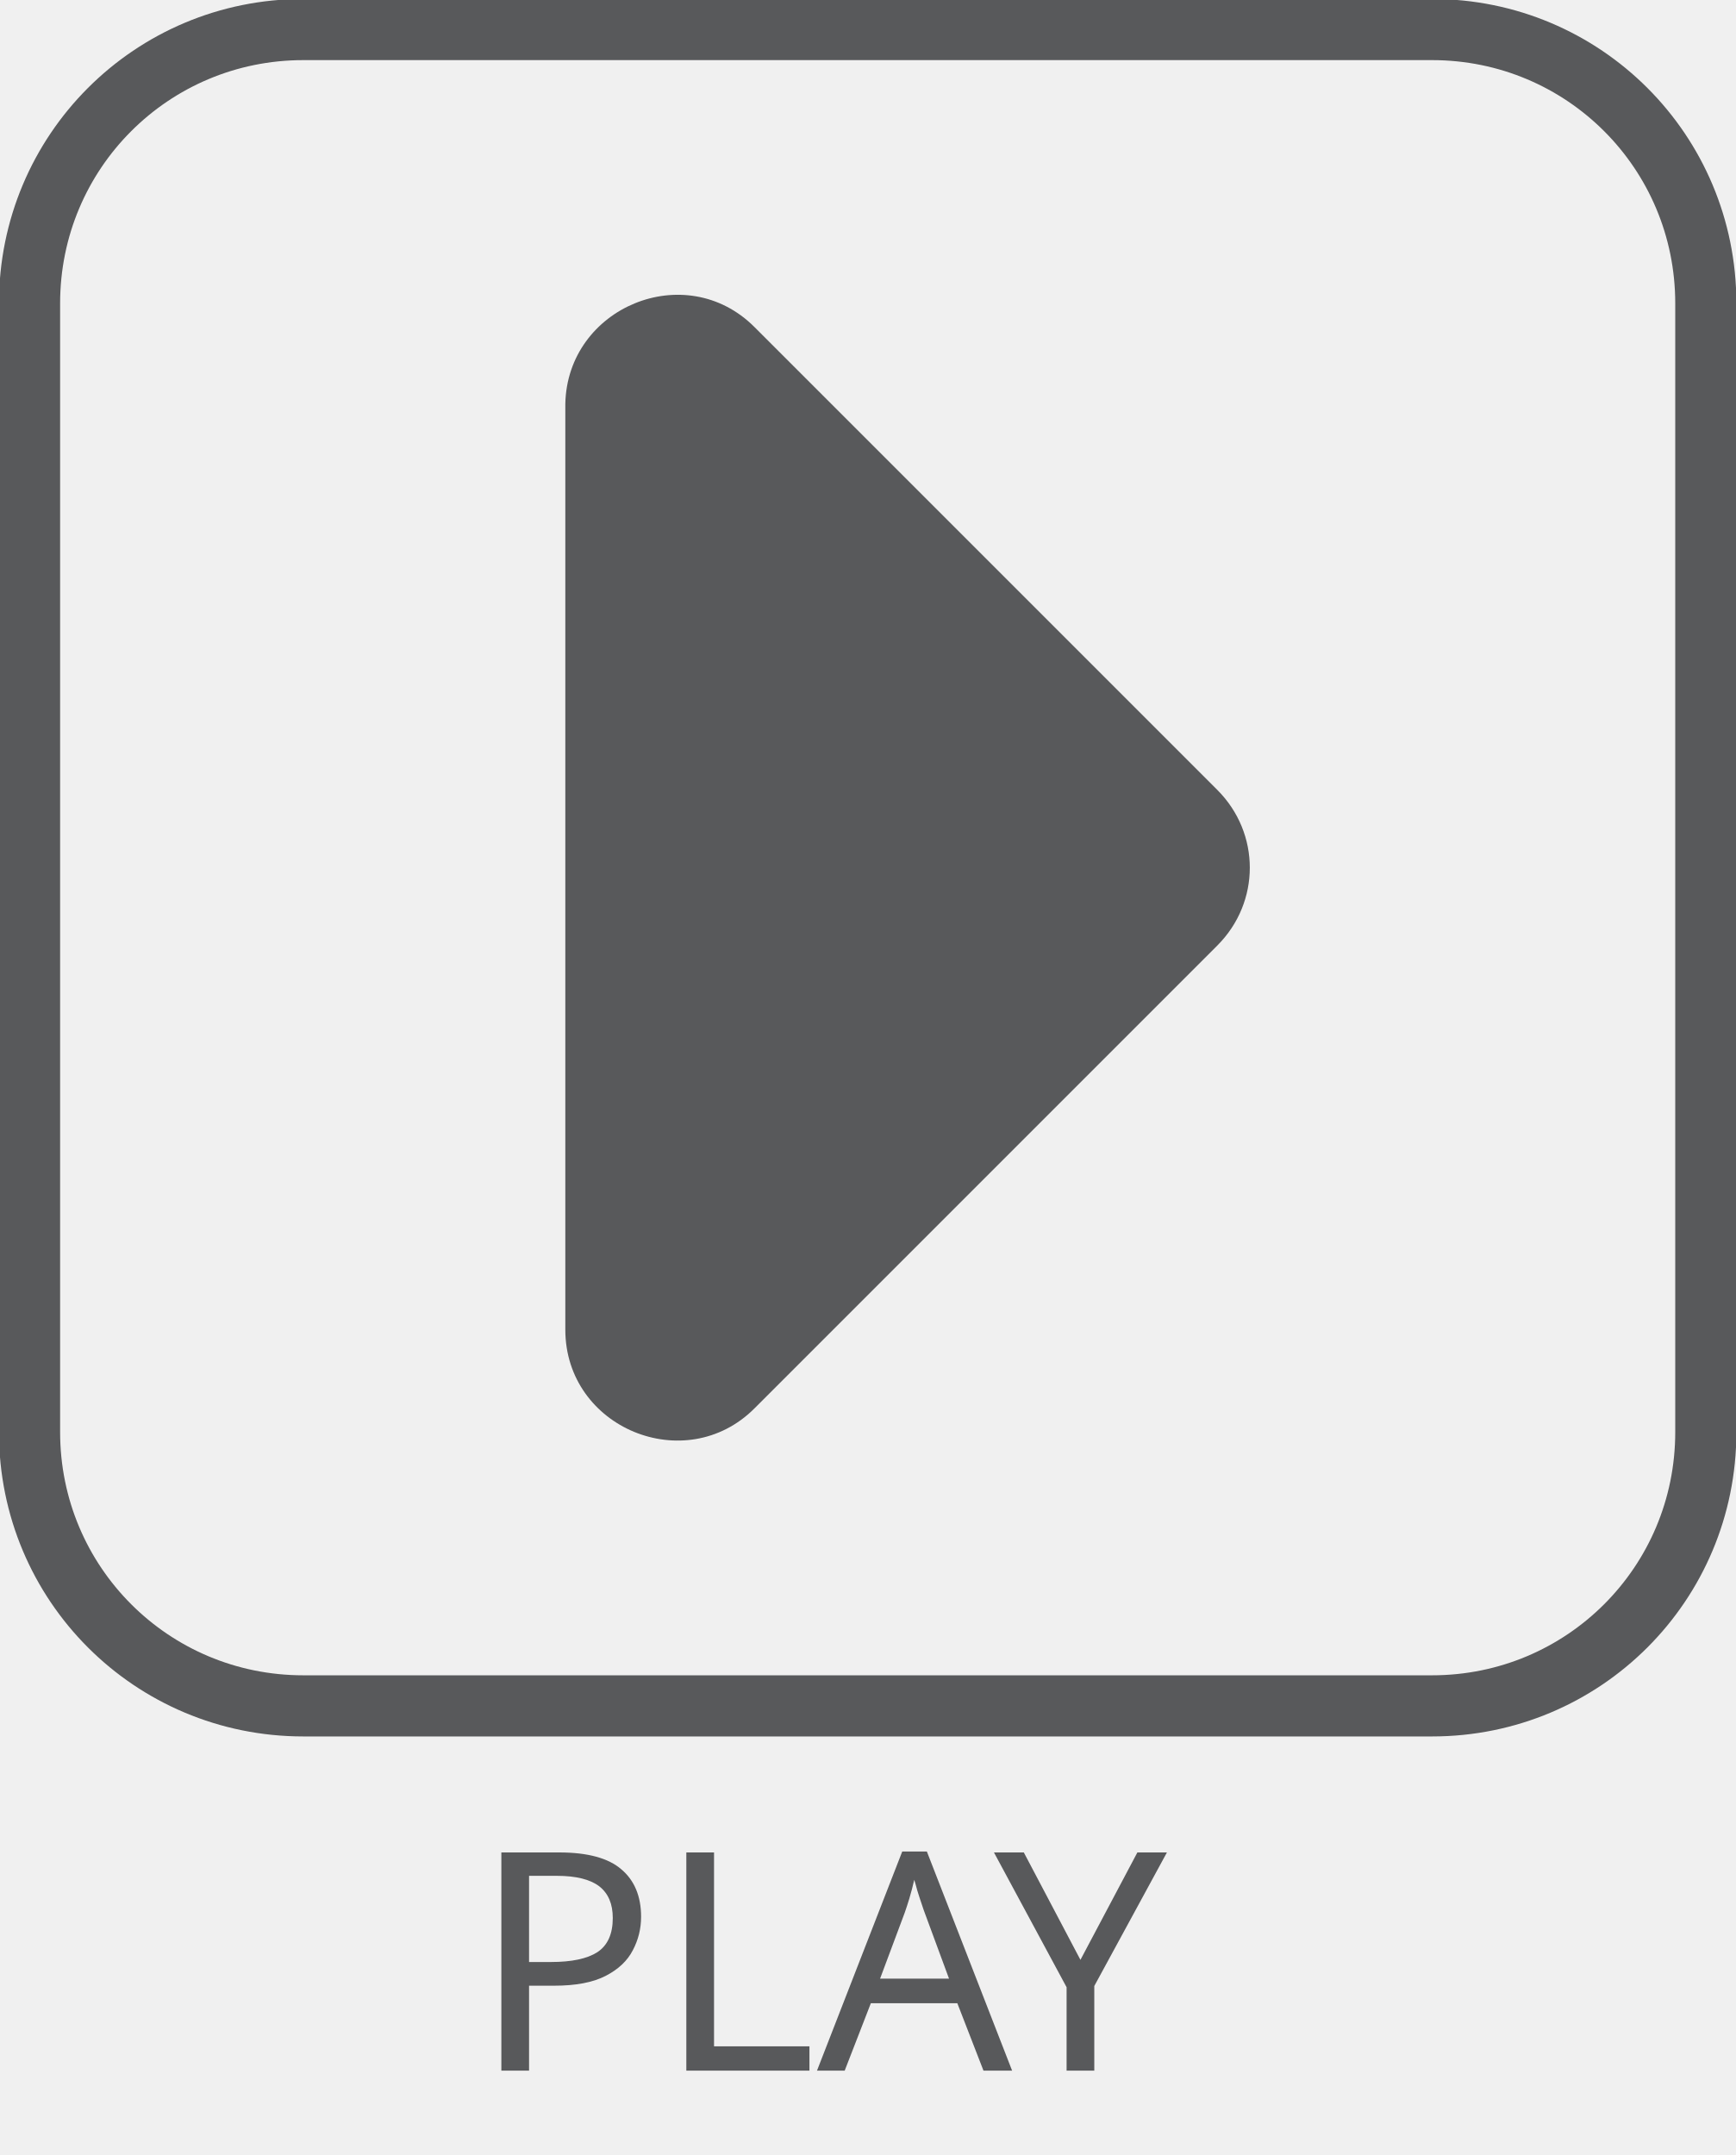
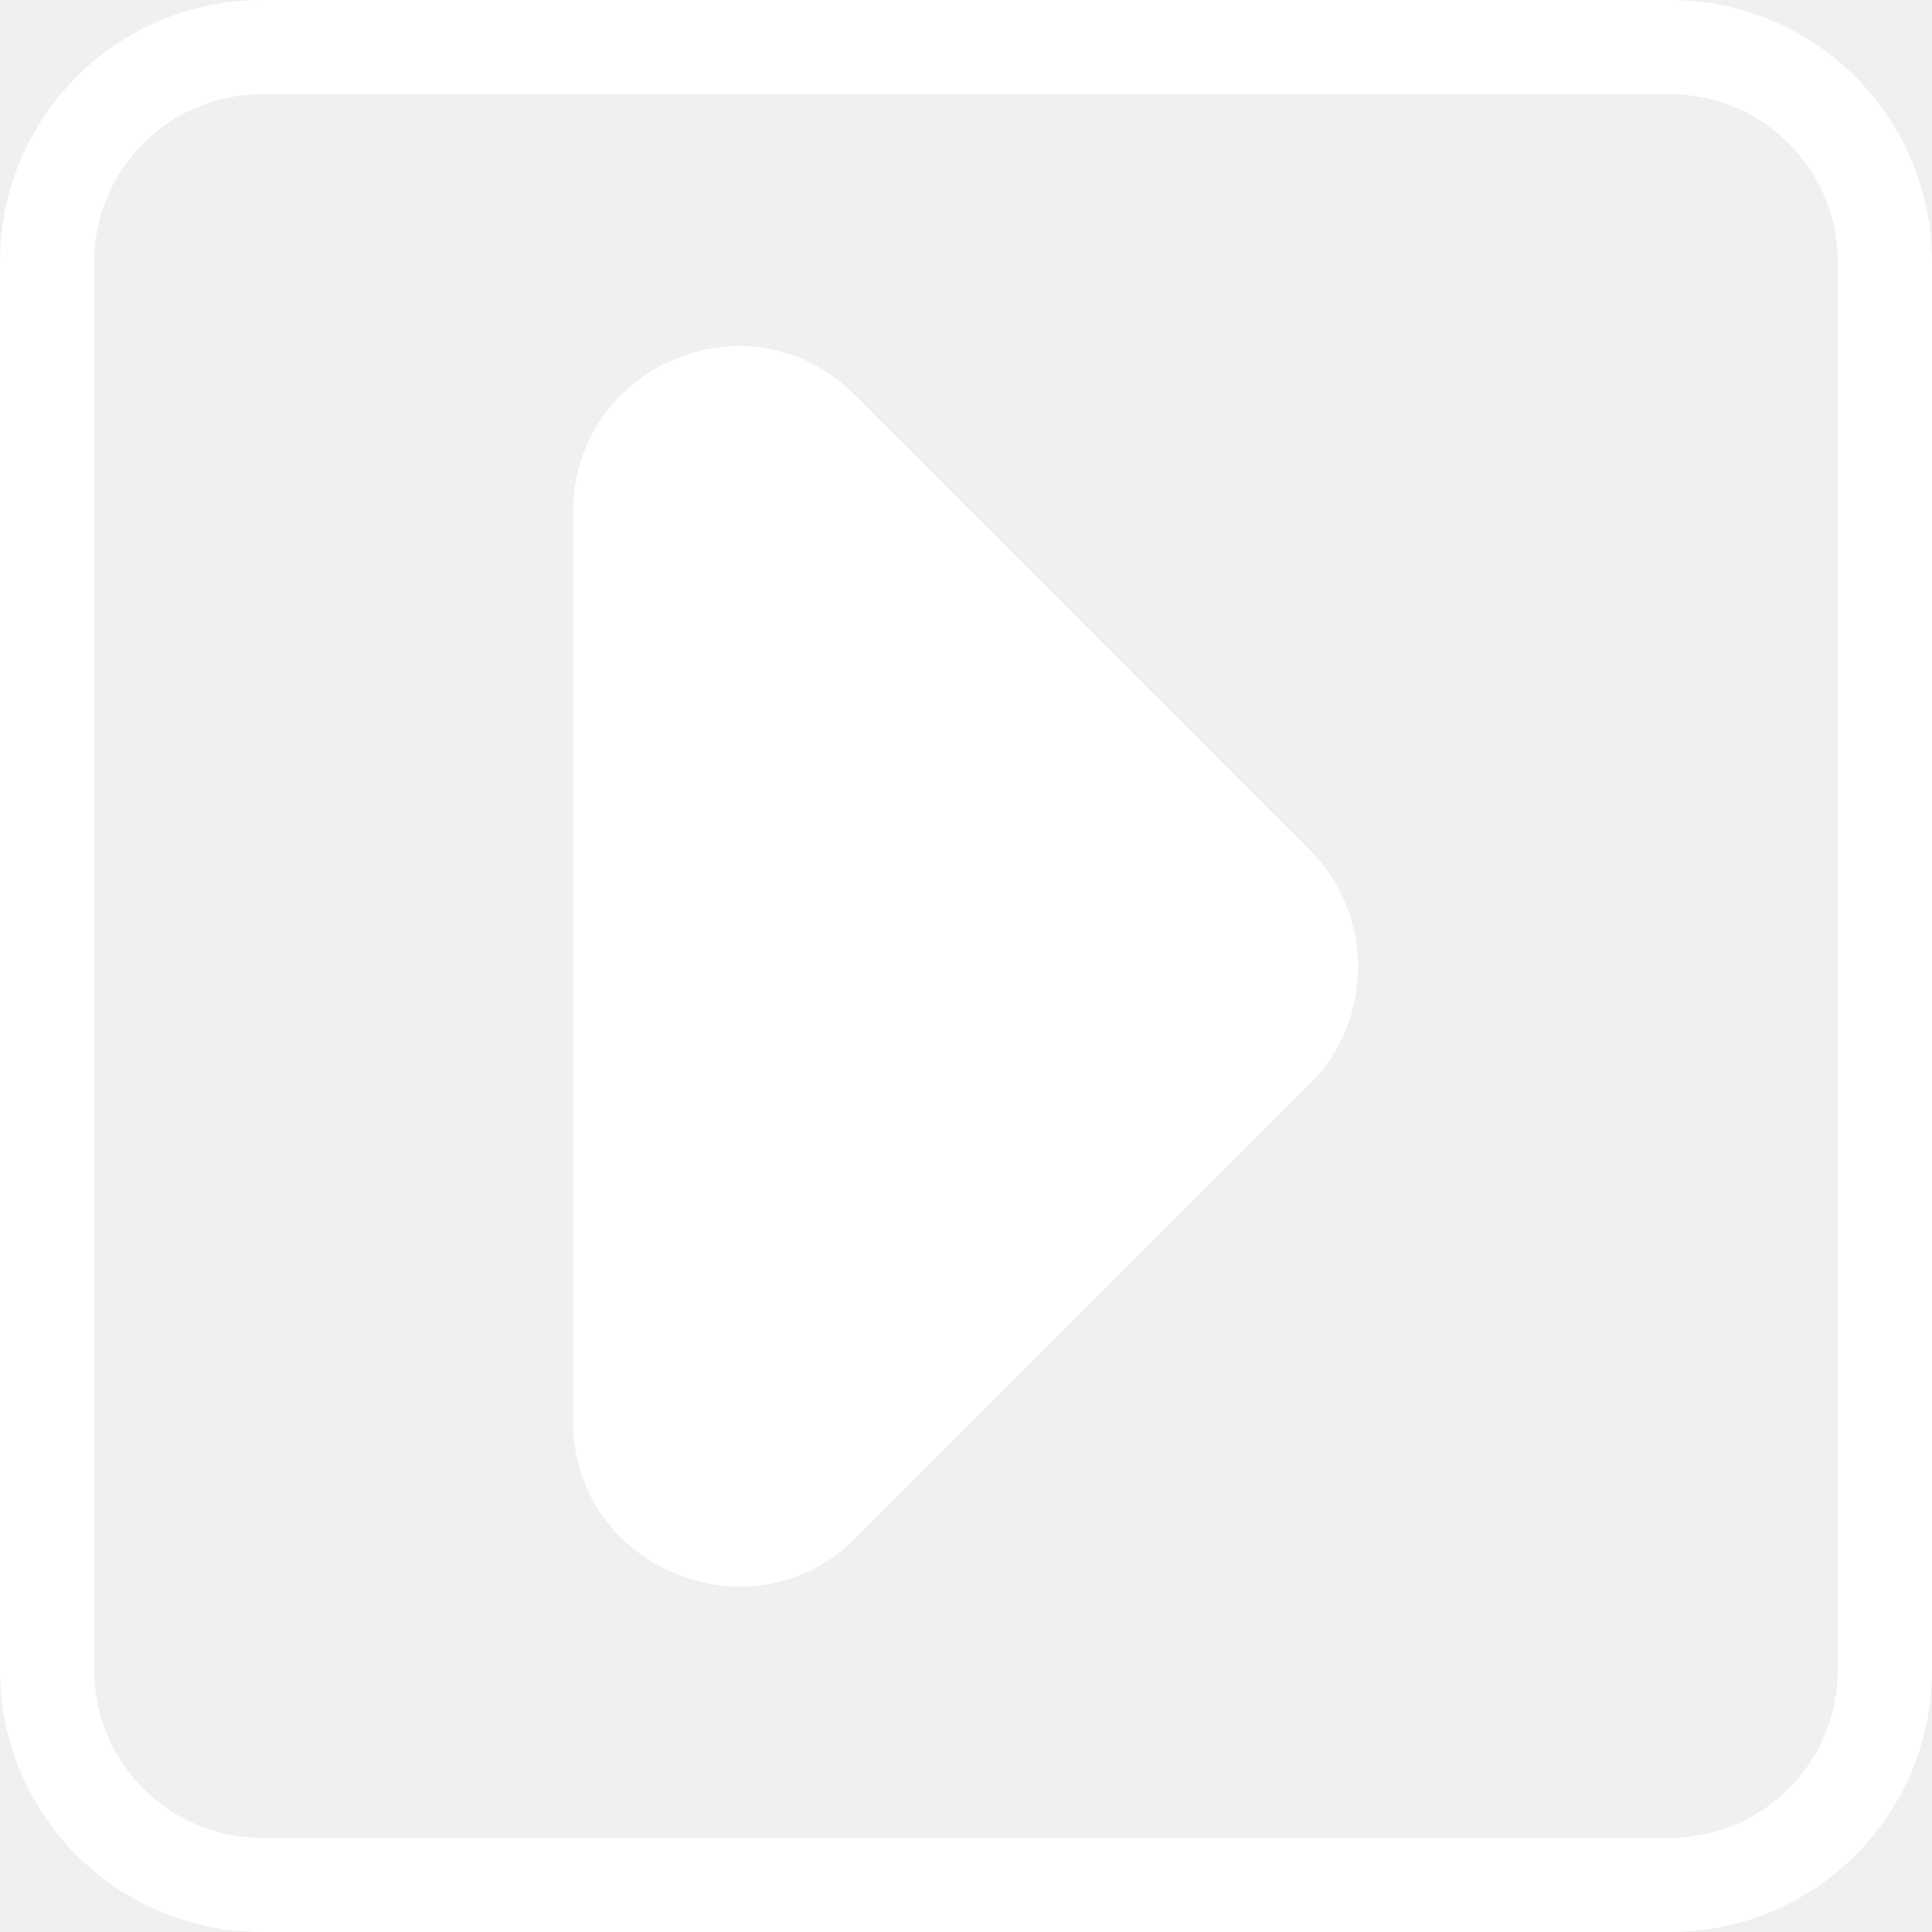
- <svg xmlns="http://www.w3.org/2000/svg" version="1.1" id="Layer_1" x="0px" y="0px" viewBox="0 0 88.1 109.4" style="enable-background:new 0 0 88.1 109.4;" xml:space="preserve">
+ <svg xmlns="http://www.w3.org/2000/svg" version="1.1" id="Layer_1" x="0px" y="0px" viewBox="0 0 102.5 102.5" style="enable-background:new 0 0 102.5 102.5;" xml:space="preserve">
  <style type="text/css">
- 	.st0{fill:none;stroke:#58595B;stroke-width:3.104;stroke-miterlimit:10;}
- 	.st1{fill:#58595B;}
- 	.st2{font-family:'Lato-Semibold';}
- 	.st3{font-size:15.521px;}
+ 	.st0{fill:#FFFFFF;}
+ 	.st1{fill:none;stroke:#FFFFFF;stroke-width:5;stroke-miterlimit:10;}
</style>
-   <g>
-     <path id="XMLID_266_" class="st0" d="M72.7,86.6H15.4c-7.7,0-13.9-6.2-13.9-13.9V15.4c0-7.7,6.2-13.9,13.9-13.9h57.3   c7.7,0,13.9,6.2,13.9,13.9v57.3C86.6,80.4,80.4,86.6,72.7,86.6z" />
-     <path id="XMLID_265_" class="st1" d="M38.3,16.6l23.5,23.5c2.2,2.2,2.2,5.7,0,7.9L38.3,71.5c-3.5,3.5-9.6,1-9.6-4v-47   C28.8,15.6,34.8,13.1,38.3,16.6z" />
-     <g id="XMLID_264_">
-       <text id="XMLID_464_" transform="matrix(1 0 0 1 23.953 105.1183)" class="st1 st2 st3">PLAY</text>
-     </g>
+   <g id="XMLID_1_">
+     <path id="XMLID_3_" class="st0" d="M45.4,21l24.1,24.1c3.4,3.4,3.4,9,0,12.4L45.4,81.6c-5.5,5.5-15,1.6-15-6.2V27.2   C30.4,19.3,39.9,15.4,45.4,21z" />
+     <path id="XMLID_2_" class="st1" d="M88.6,100H13.9c-6.3,0-11.4-5.1-11.4-11.4V13.9c0-6.3,5.1-11.4,11.4-11.4h74.7   c6.3,0,11.4,5.1,11.4,11.4v74.7C100,94.9,94.9,100,88.6,100z" />
  </g>
</svg>
